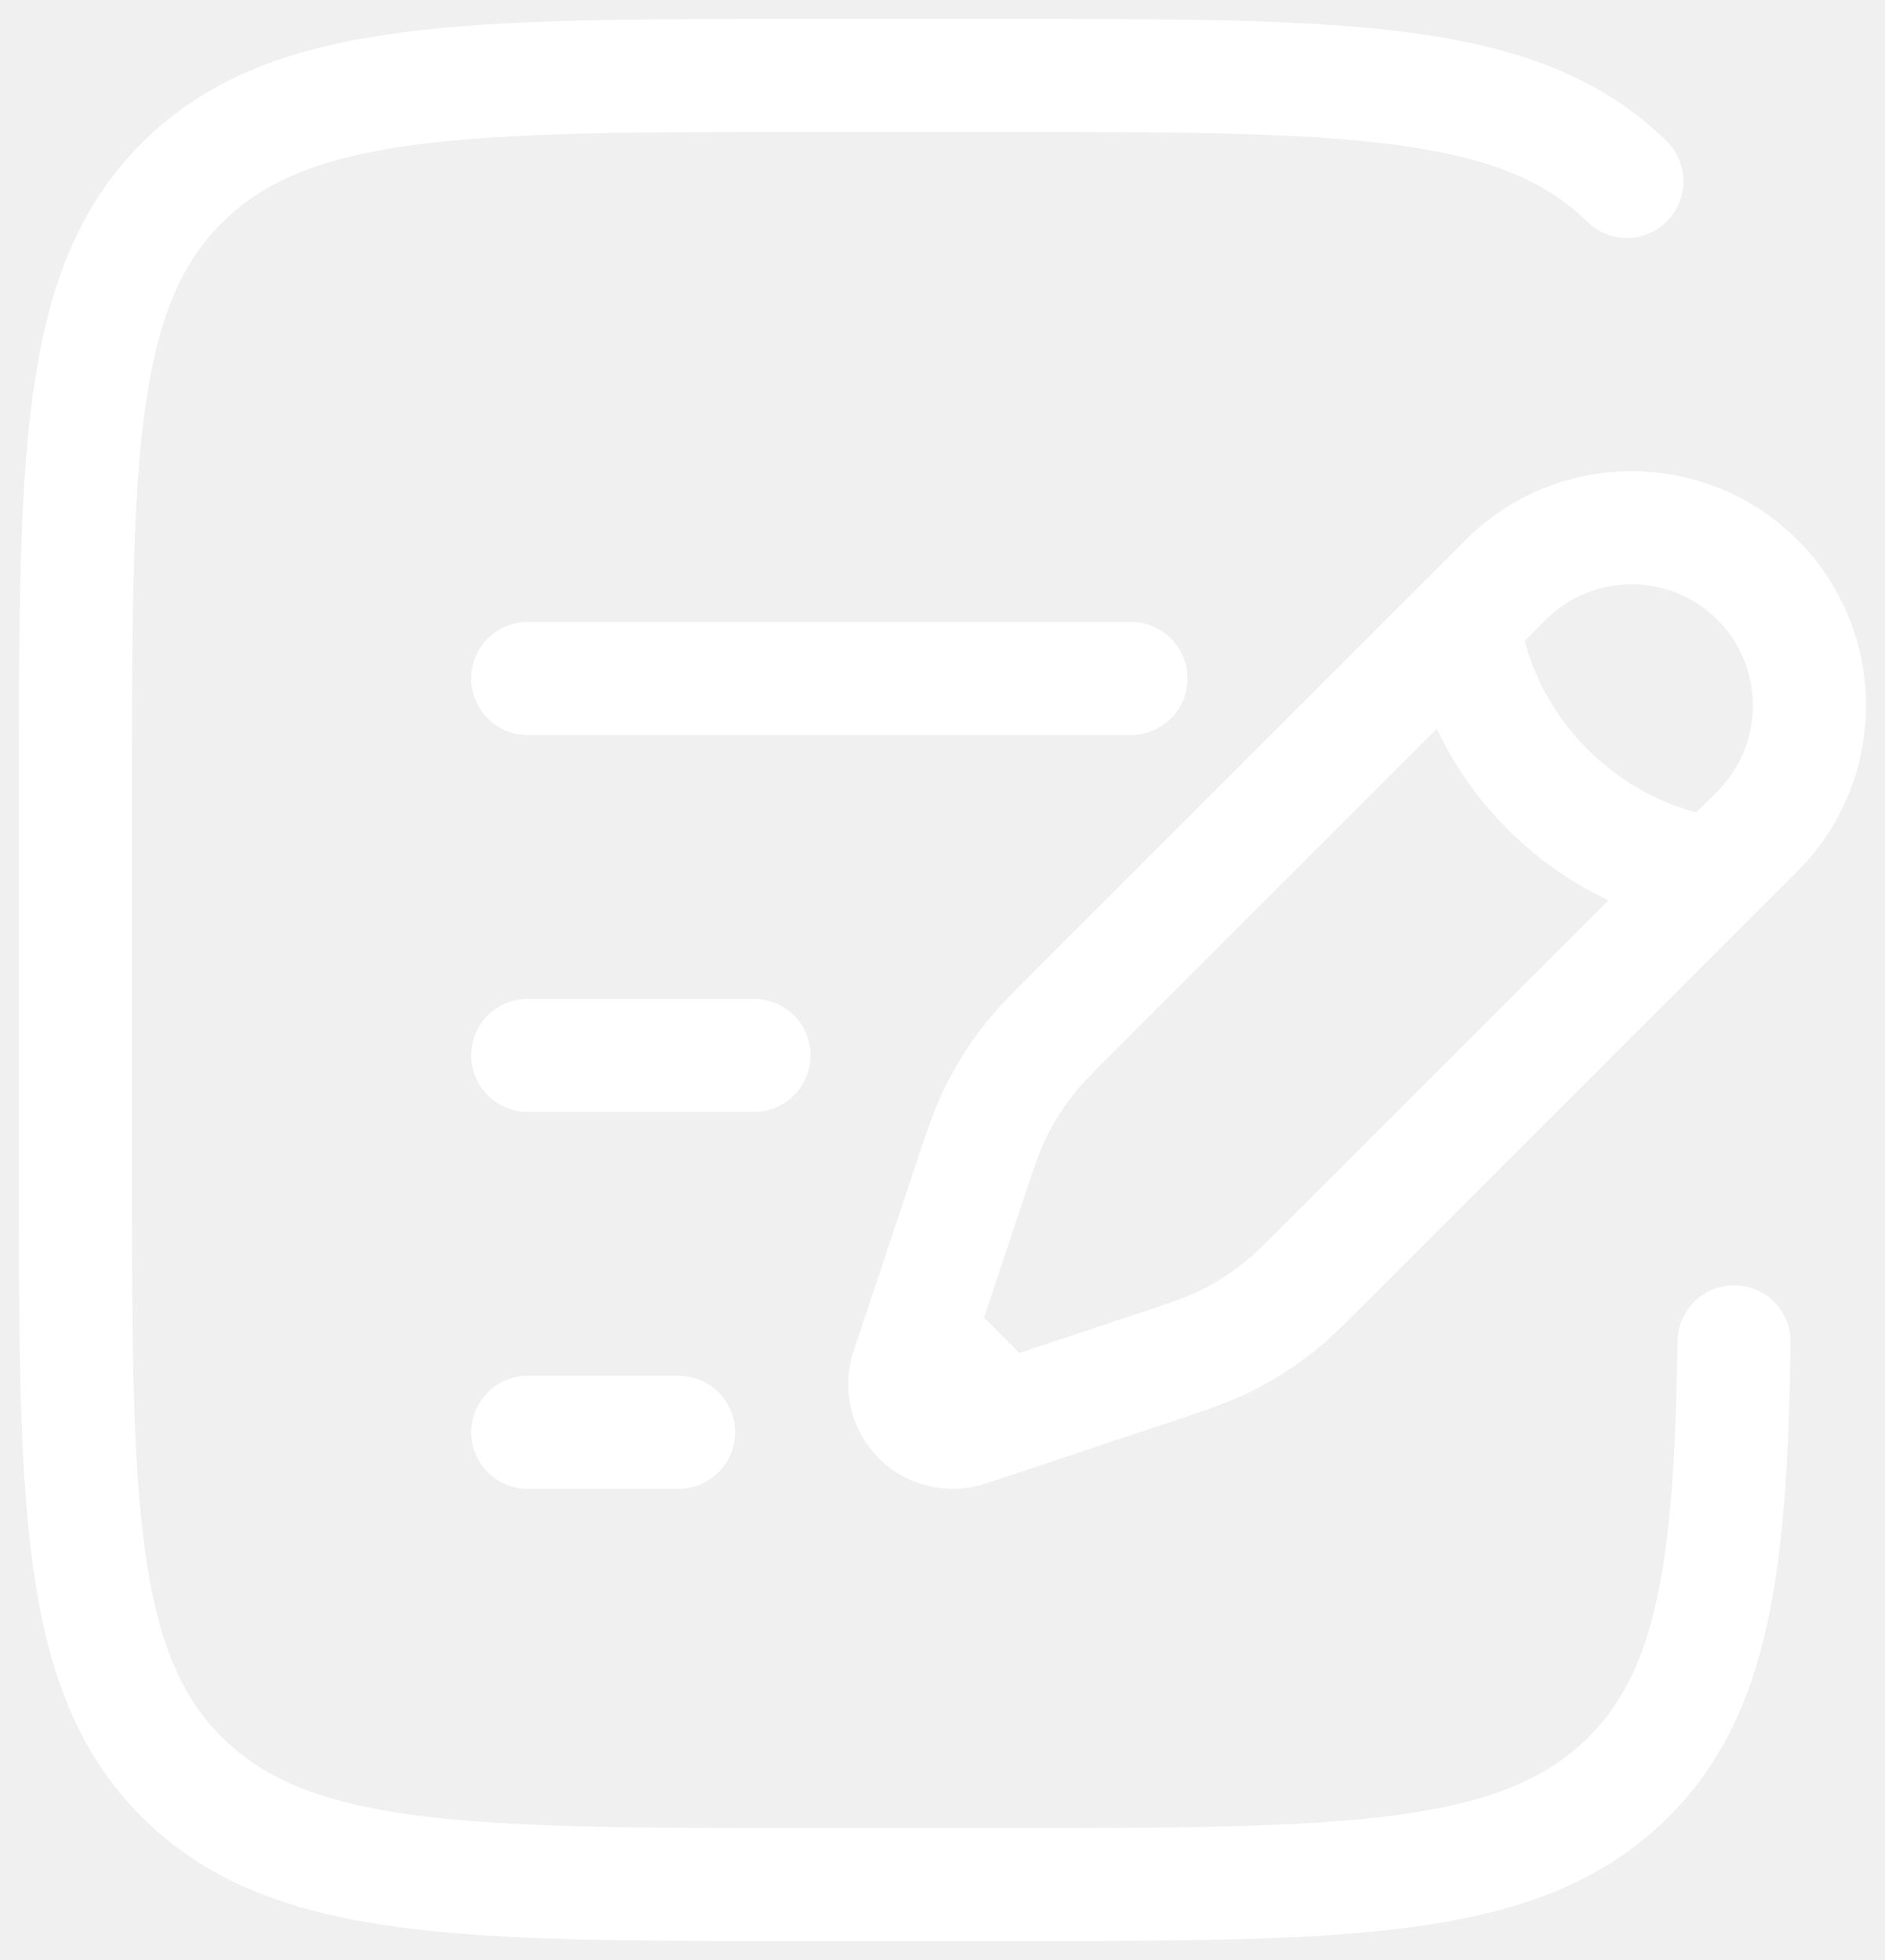
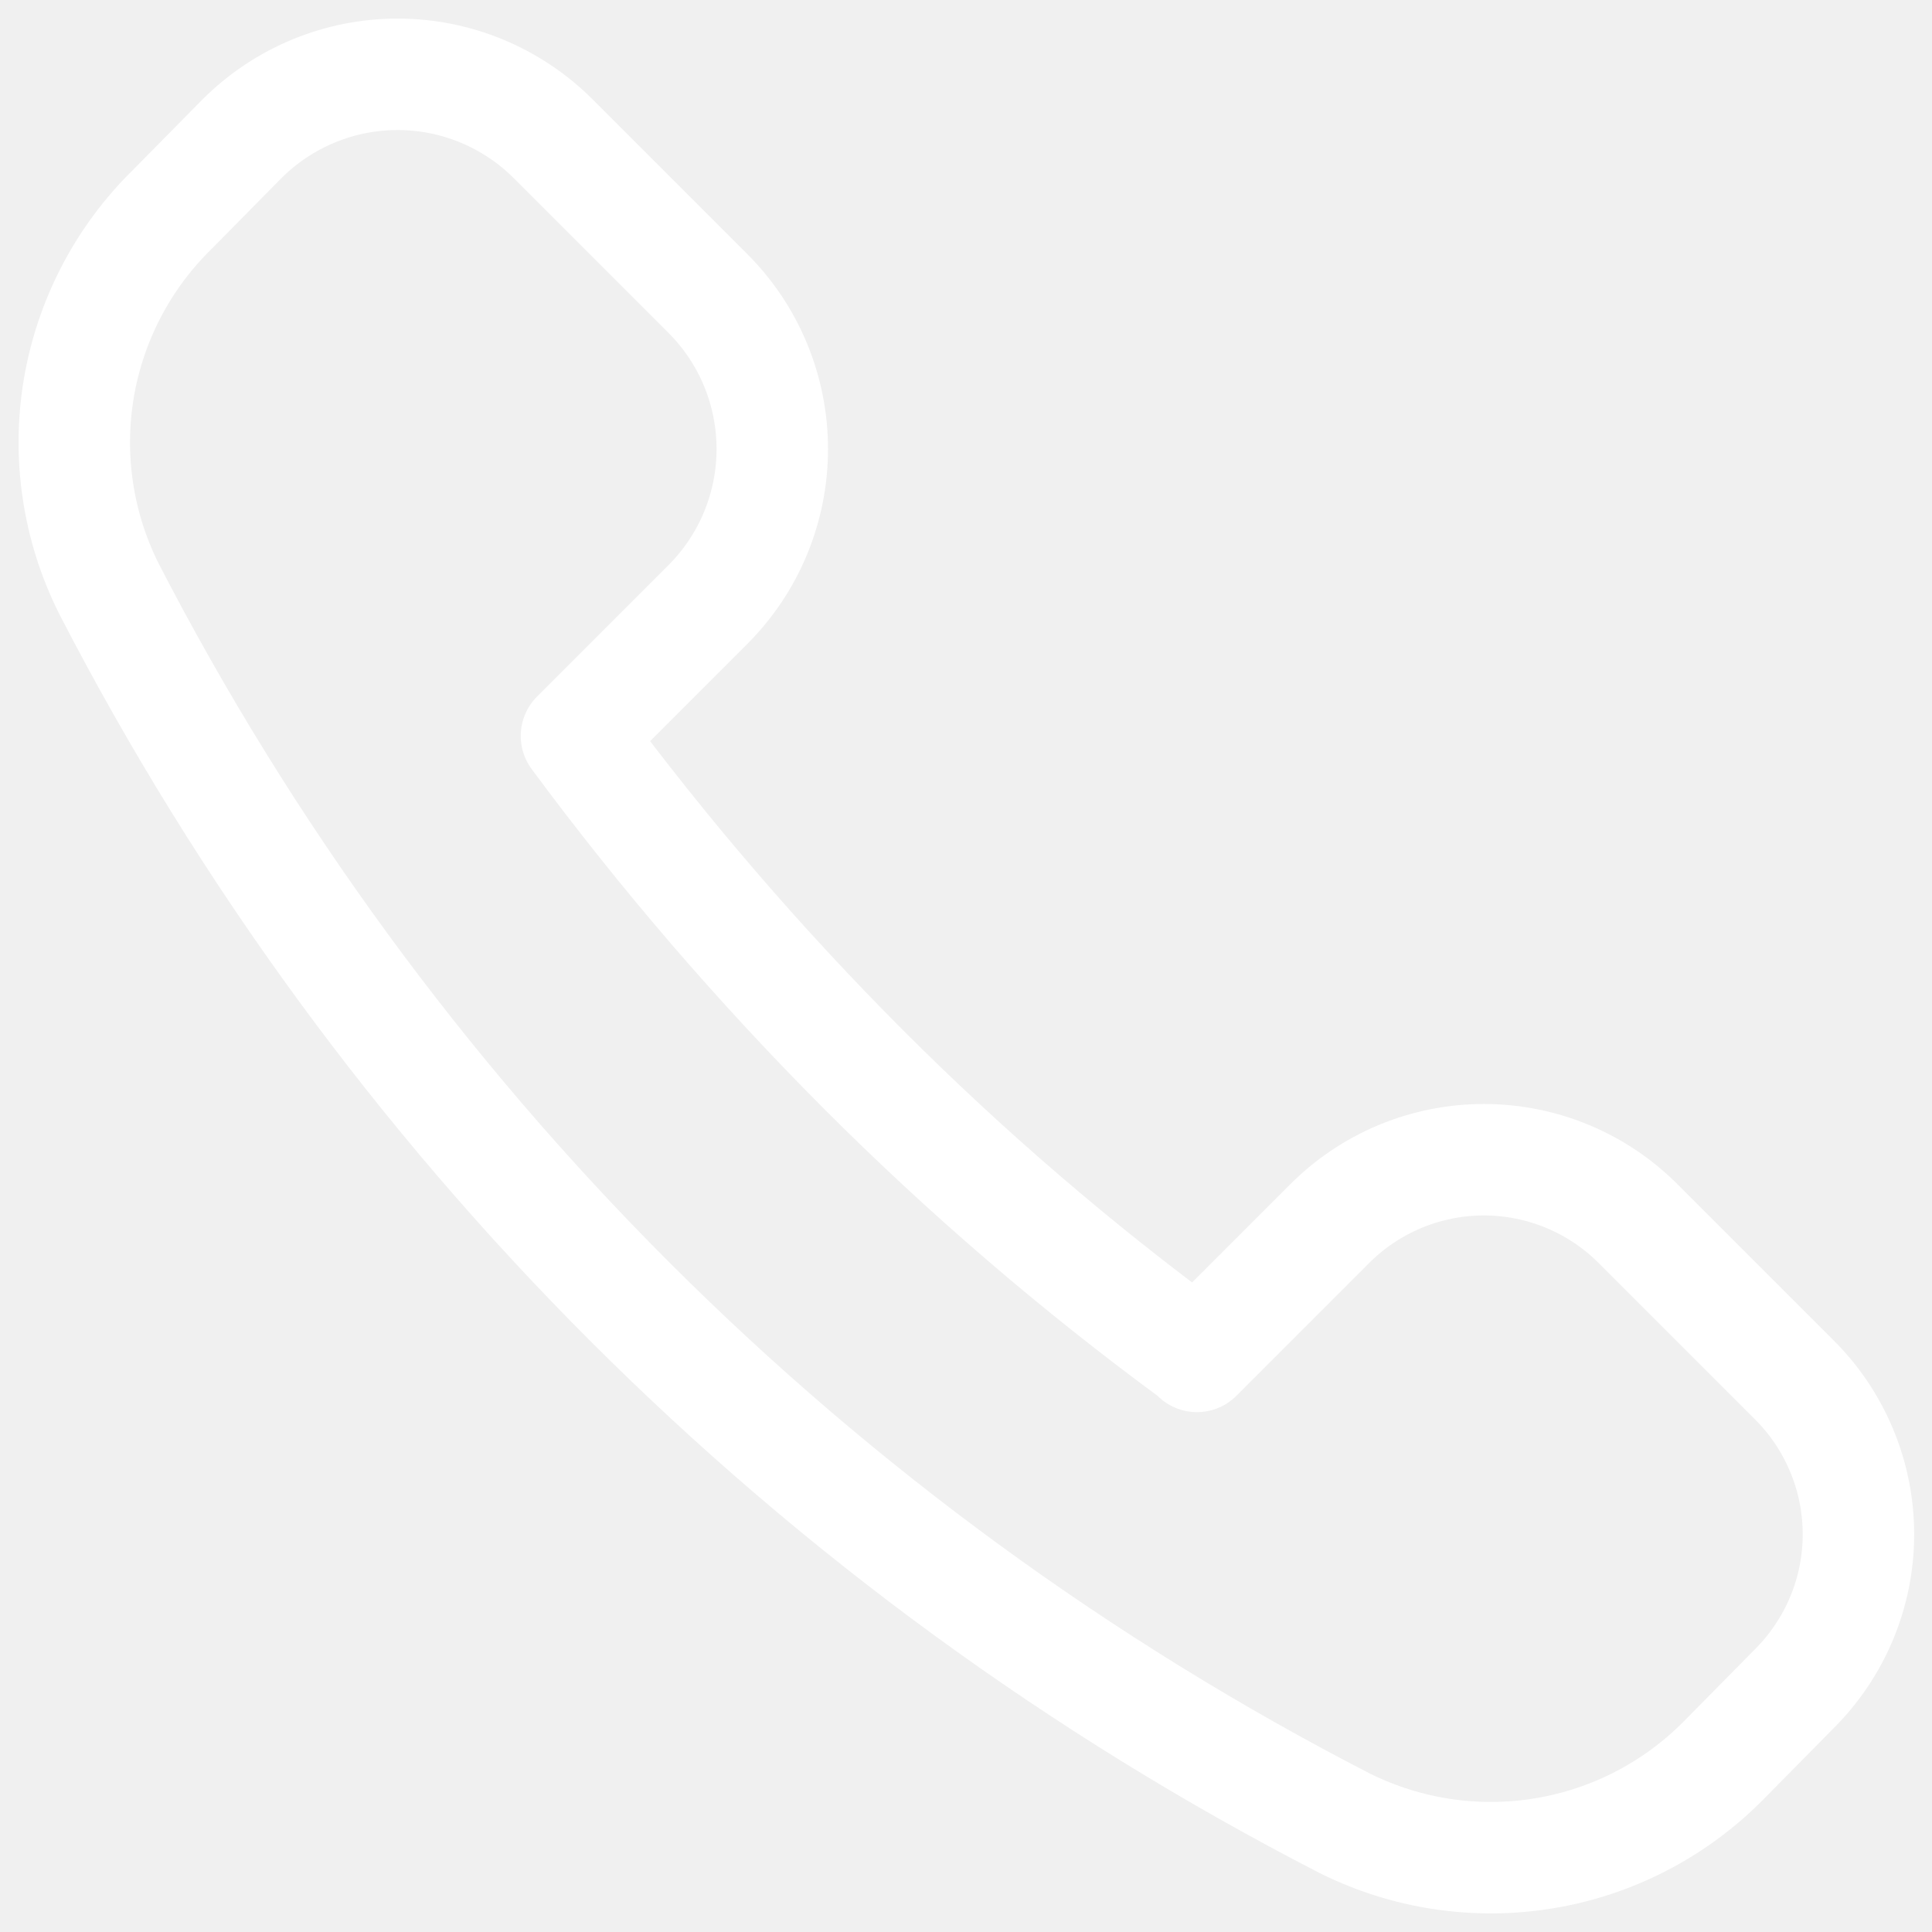
- <svg xmlns="http://www.w3.org/2000/svg" width="25" height="26" viewBox="0 0 25 26" fill="none">
-   <path d="M19.416 8.247L19.972 7.691C20.893 6.77 22.387 6.77 23.309 7.691C24.23 8.612 24.23 10.106 23.309 11.028L22.753 11.584M19.416 8.247C19.416 8.247 19.486 9.429 20.528 10.472C21.571 11.514 22.753 11.584 22.753 11.584M19.416 8.247L14.303 13.36C13.957 13.706 13.784 13.879 13.635 14.07C13.459 14.296 13.309 14.539 13.186 14.797C13.082 15.016 13.004 15.248 12.849 15.713L12.354 17.2L12.193 17.681M22.753 11.584L17.64 16.697C17.294 17.043 17.121 17.216 16.93 17.365C16.704 17.541 16.461 17.691 16.203 17.814C15.984 17.918 15.752 17.996 15.287 18.151L13.8 18.646L13.319 18.807M12.193 17.681L12.033 18.163C11.957 18.391 12.016 18.643 12.186 18.814C12.357 18.984 12.609 19.044 12.838 18.967L13.319 18.807M12.193 17.681L13.319 18.807" stroke="white" stroke-width="1.5" />
-   <path d="M7 14H10" stroke="white" stroke-width="1.5" stroke-linecap="round" />
-   <path d="M7 9H15" stroke="white" stroke-width="1.5" stroke-linecap="round" />
-   <path d="M7 19H9" stroke="white" stroke-width="1.5" stroke-linecap="round" />
-   <path d="M21.578 2.406C20.145 1 17.84 1 13.228 1H10.783C6.171 1 3.865 1 2.433 2.406C1 3.812 1 6.075 1 10.6V15.4C1 19.925 1 22.188 2.433 23.594C3.865 25 6.171 25 10.783 25H13.228C17.84 25 20.145 25 21.578 23.594C22.731 22.462 22.956 20.776 23 17.8" stroke="white" stroke-width="1.5" stroke-linecap="round" />
+ <svg xmlns="http://www.w3.org/2000/svg" width="26" height="26" viewBox="0 0 26 26" fill="none">
+   <path id="Vector" d="M16.108 18.254L17.882 16.48C18.155 16.203 18.48 15.984 18.838 15.834C19.197 15.684 19.581 15.607 19.969 15.607C20.358 15.607 20.742 15.684 21.101 15.834C21.459 15.984 21.784 16.203 22.057 16.48L24.138 18.561C24.414 18.833 24.633 19.158 24.783 19.517C24.933 19.875 25.01 20.259 25.01 20.648C25.01 21.036 24.933 21.421 24.783 21.779C24.633 22.137 24.414 22.462 24.138 22.735L23.191 23.695C22.538 24.354 21.694 24.791 20.779 24.941C19.864 25.092 18.925 24.95 18.095 24.536C10.957 20.861 5.143 15.052 1.463 7.917C1.048 7.086 0.907 6.146 1.06 5.23C1.214 4.315 1.653 3.471 2.316 2.821L3.263 1.861C3.818 1.31 4.569 1 5.351 1C6.133 1 6.883 1.31 7.438 1.861L9.532 3.955C10.084 4.51 10.393 5.26 10.393 6.043C10.393 6.825 10.084 7.575 9.532 8.13L7.758 9.904C8.931 11.491 10.22 12.988 11.613 14.385C12.998 15.773 14.488 17.053 16.068 18.214L16.108 18.254Z" stroke="white" stroke-width="1.5" stroke-linecap="round" stroke-linejoin="round" />
</svg>
